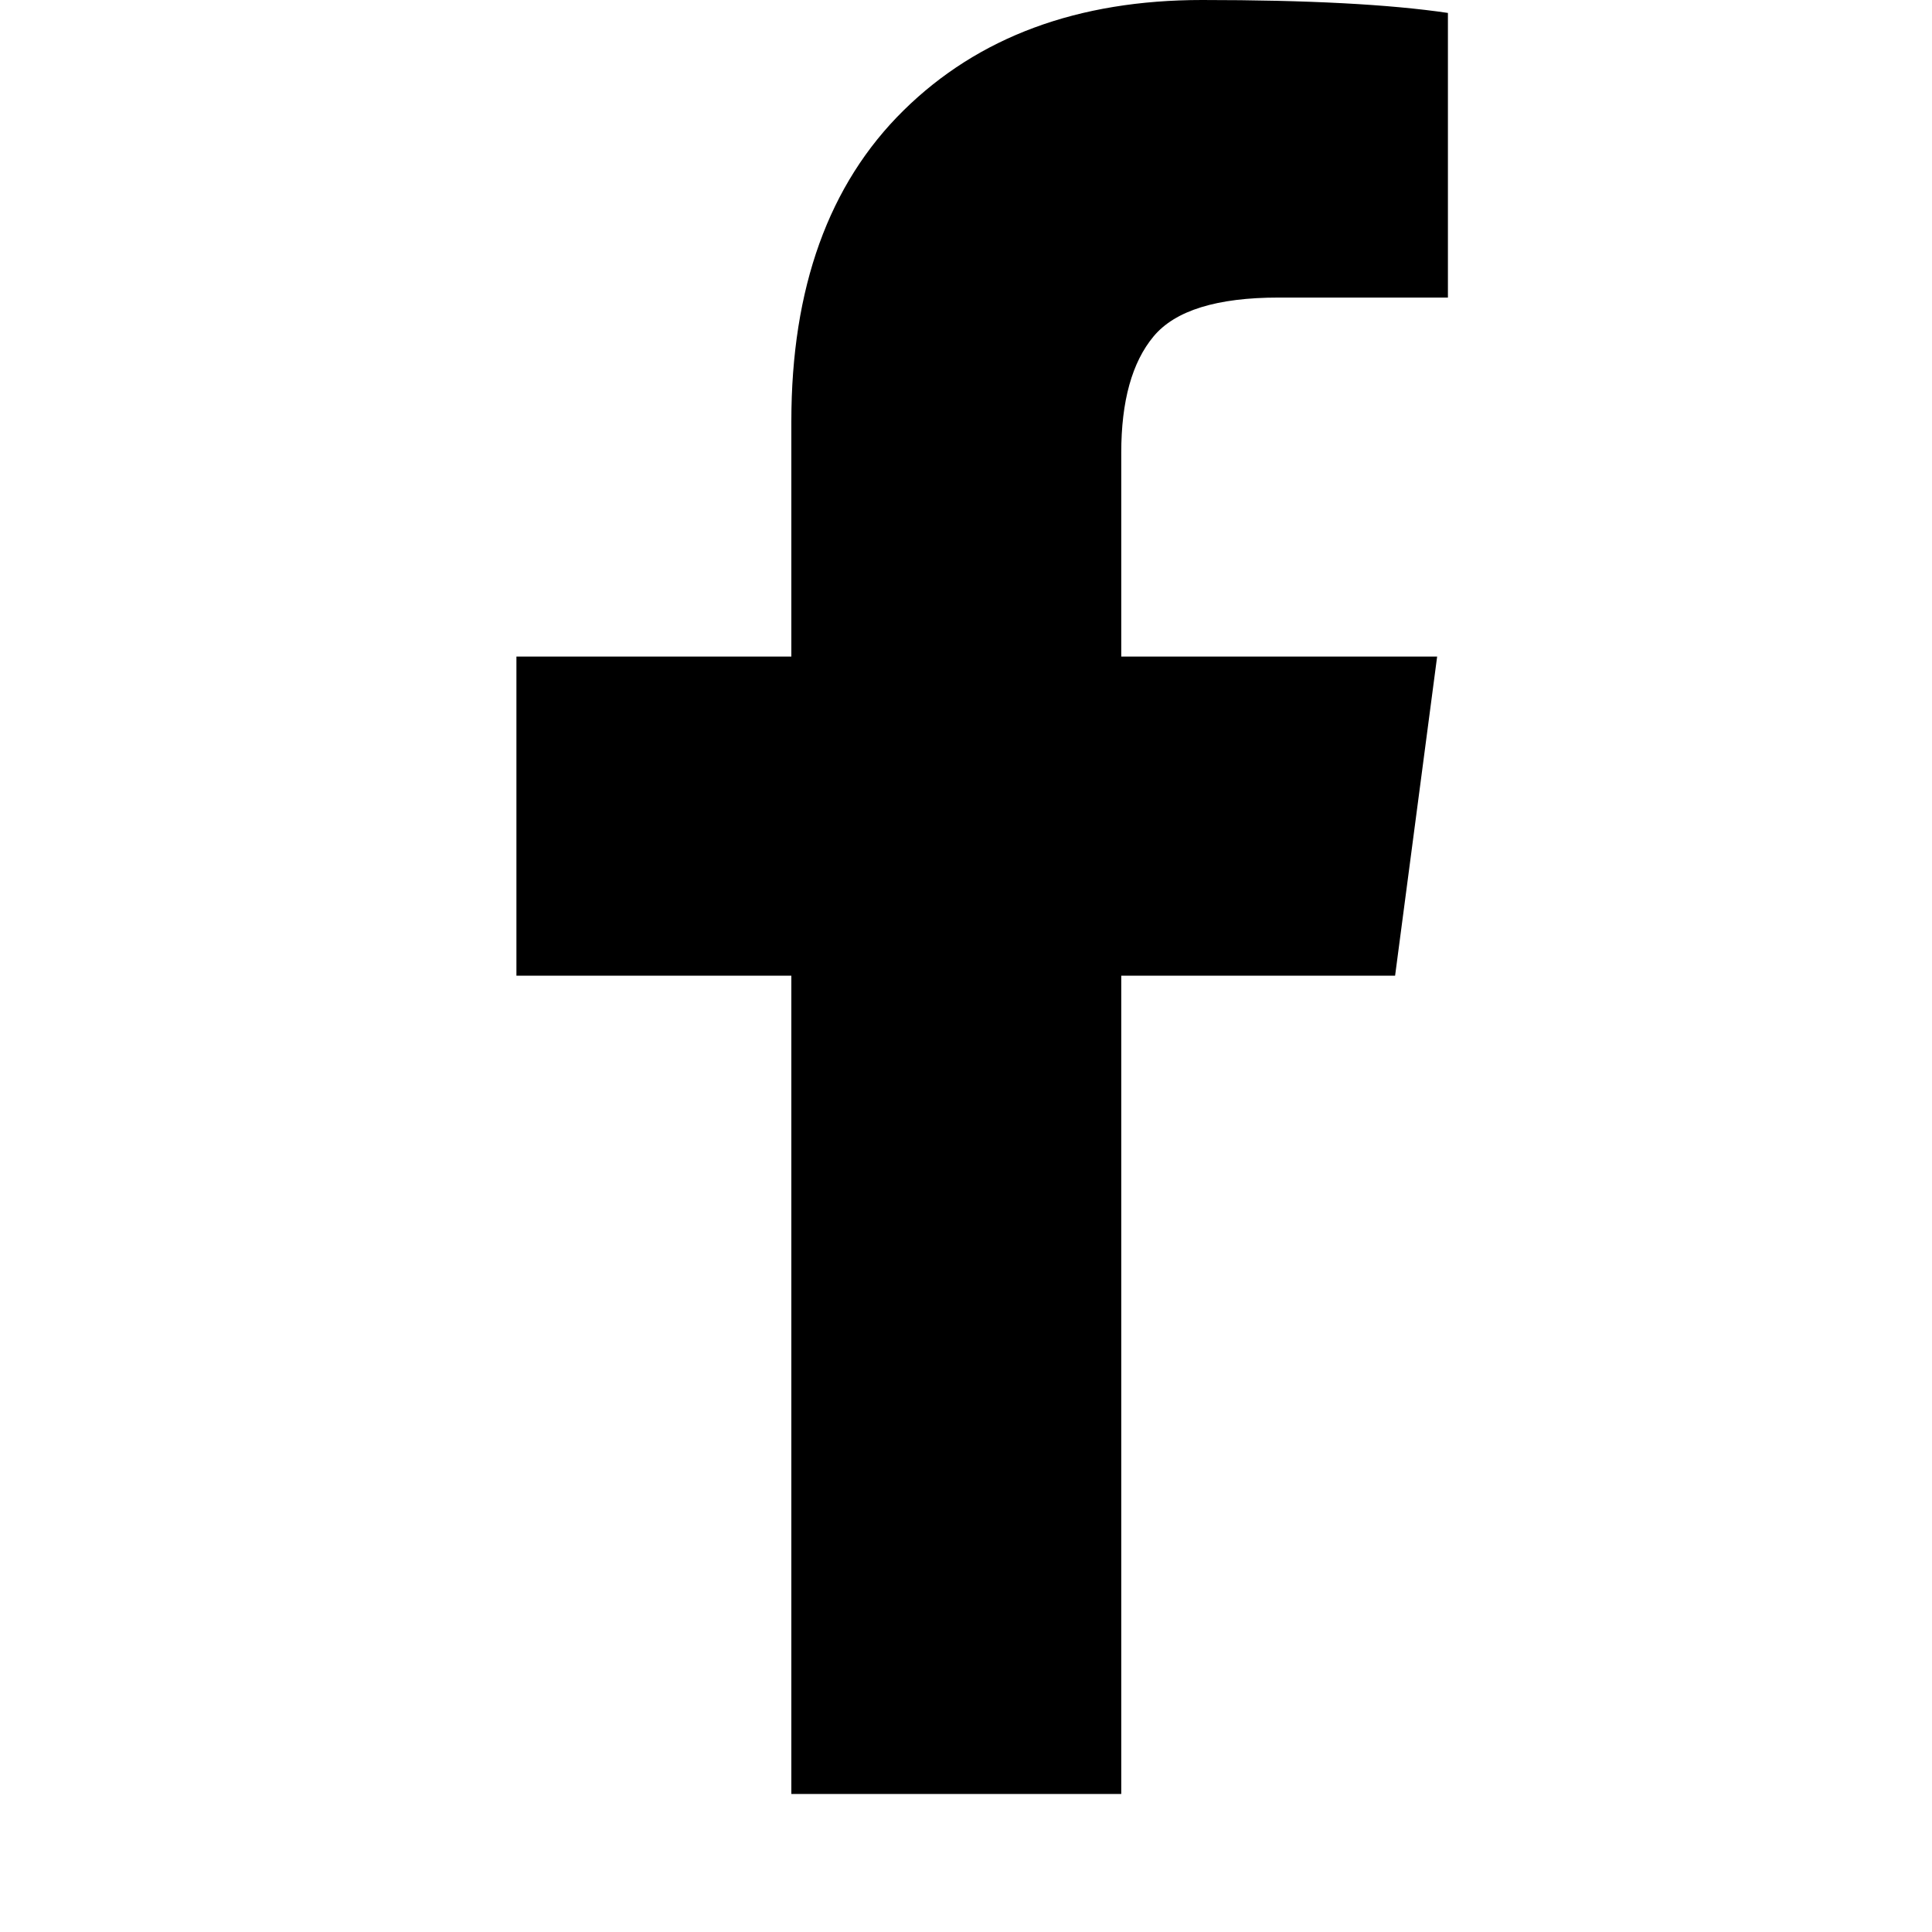
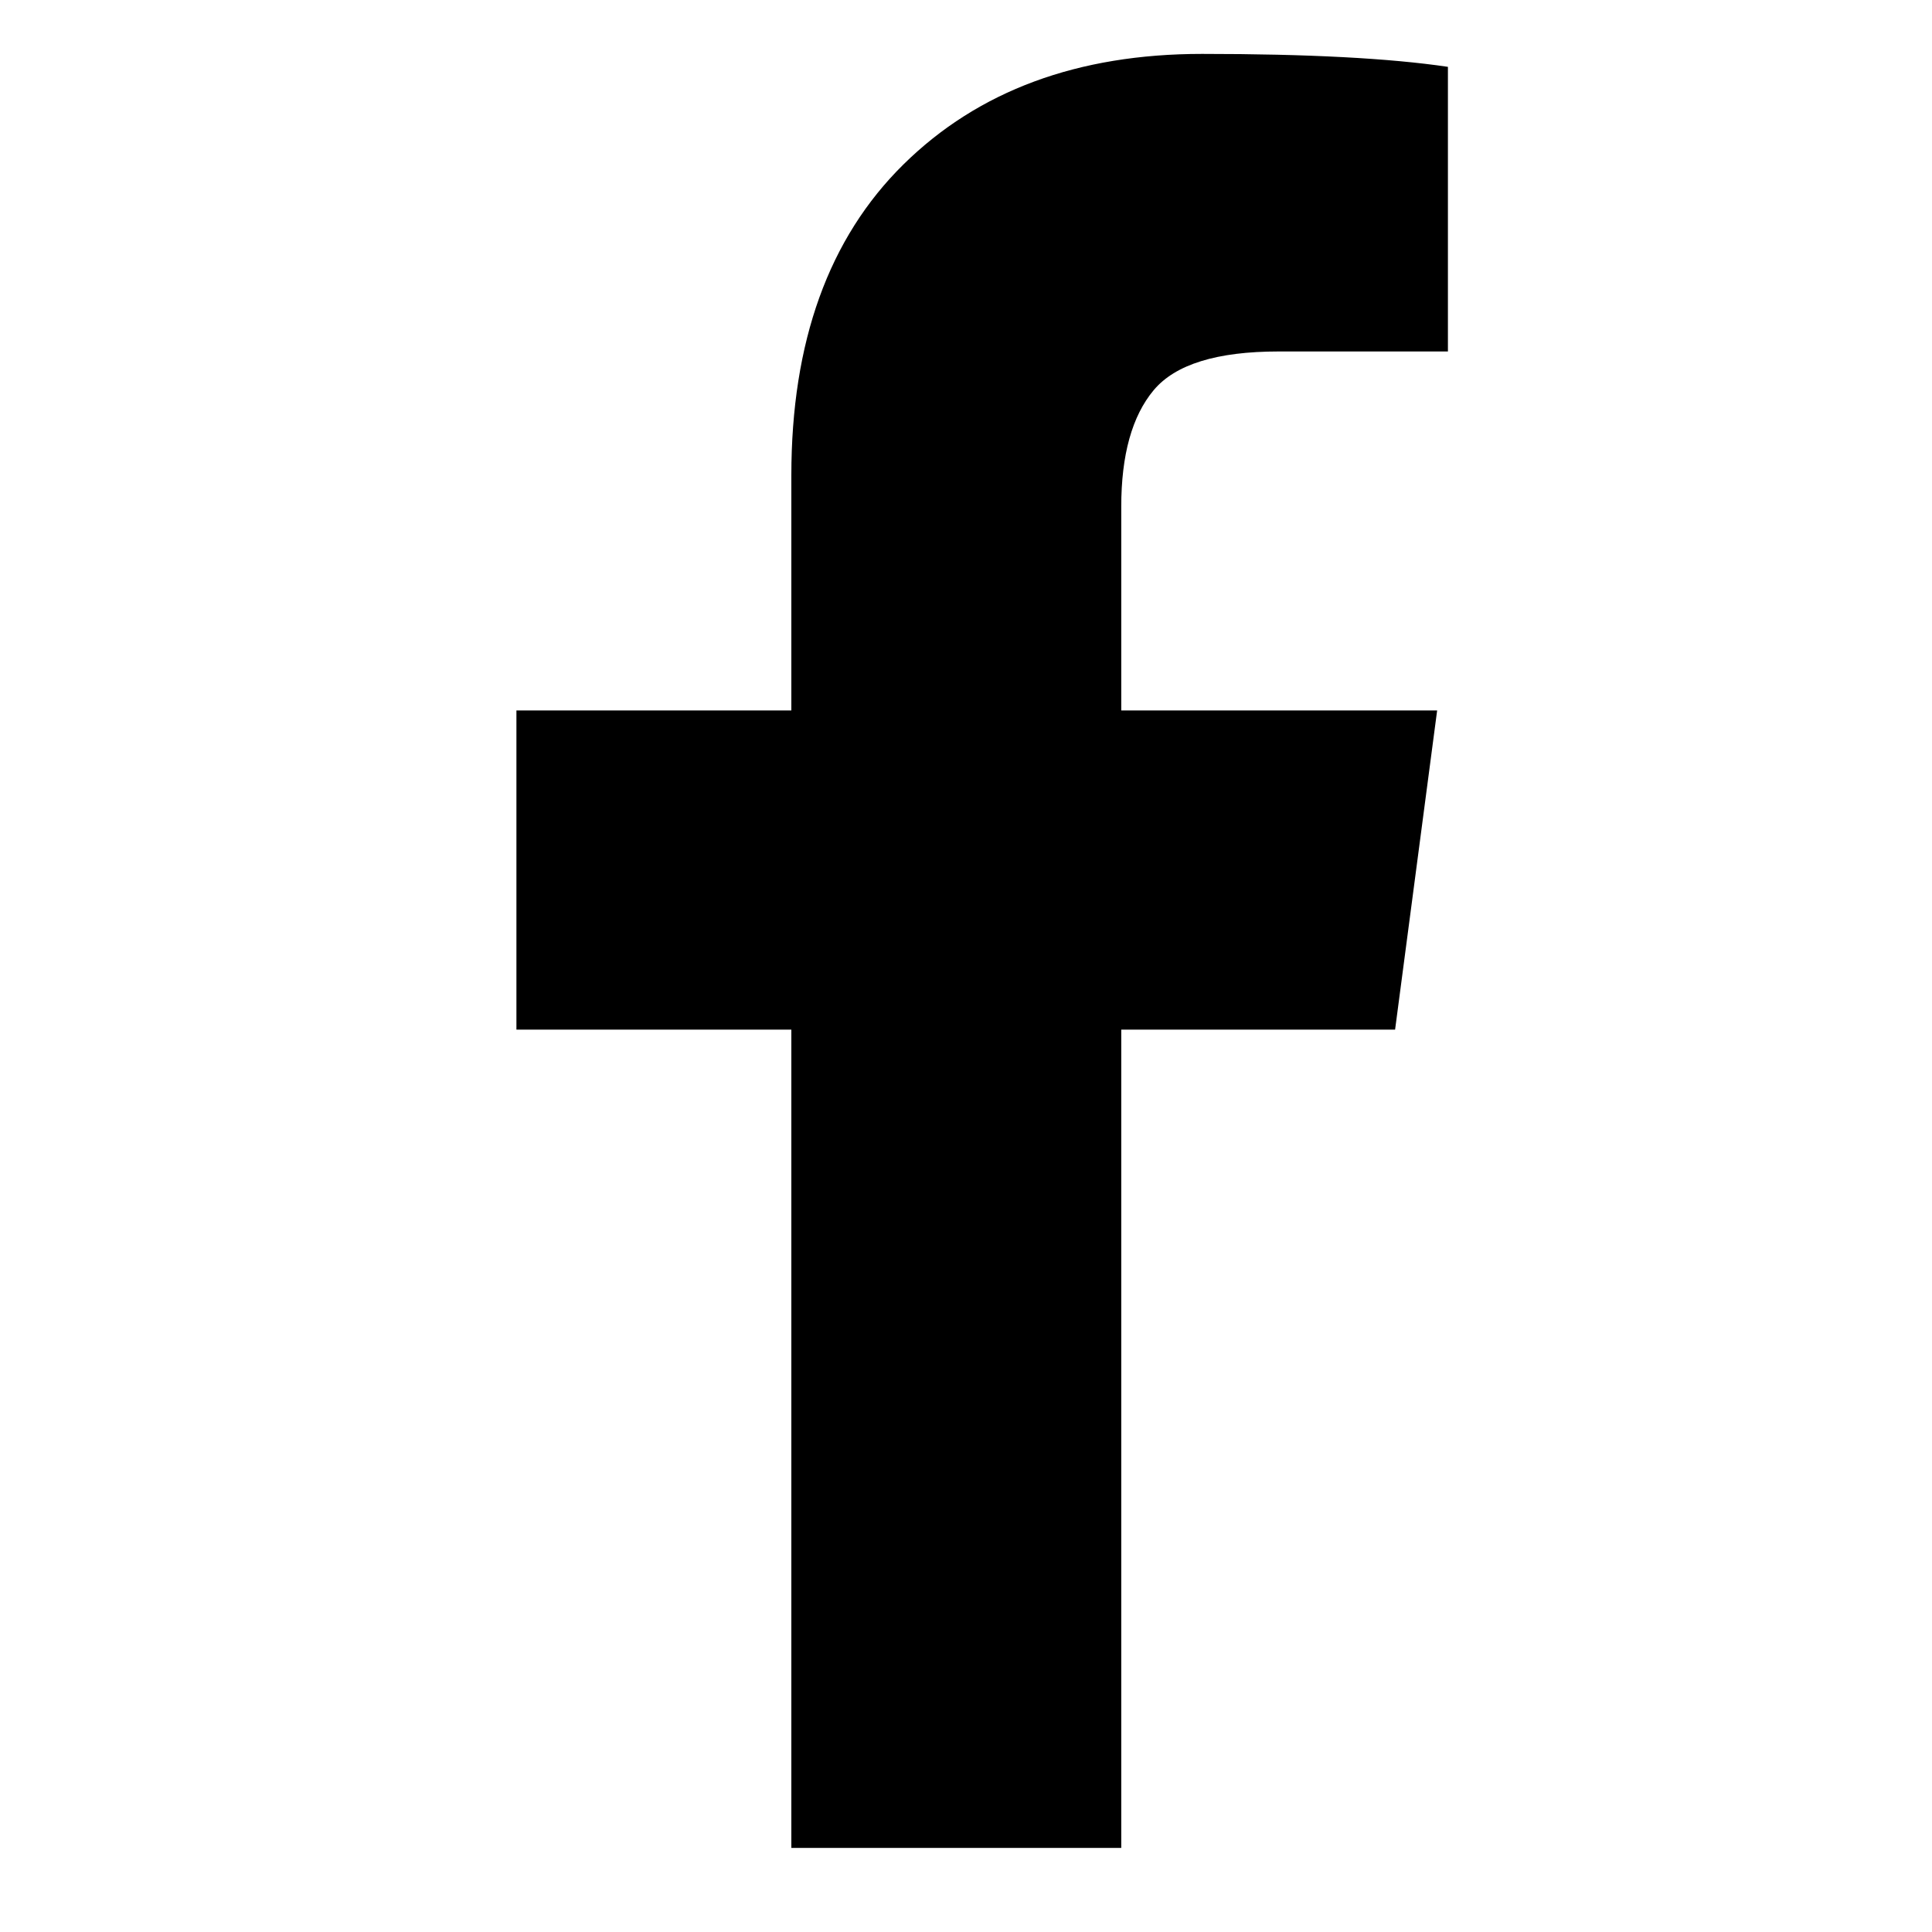
<svg class="svg-icon" viewBox="0 0 1792 1792">
-   <path d="M1343 12v264h-157q-86 0-116 36t-30 108v189h293l-39 296h-254v759h-306v-759h-255v-296h255v-218q0-186 104-288.5t277-102.5q147 0 228 12z" />
+   <path d="M1343 62v264h-157q-86 0-116 36t-30 108v189h293l-39 296h-254v759h-306v-759h-255v-296h255v-218q0-186 104-288.5t277-102.5q147 0 228 12z" />
</svg>
